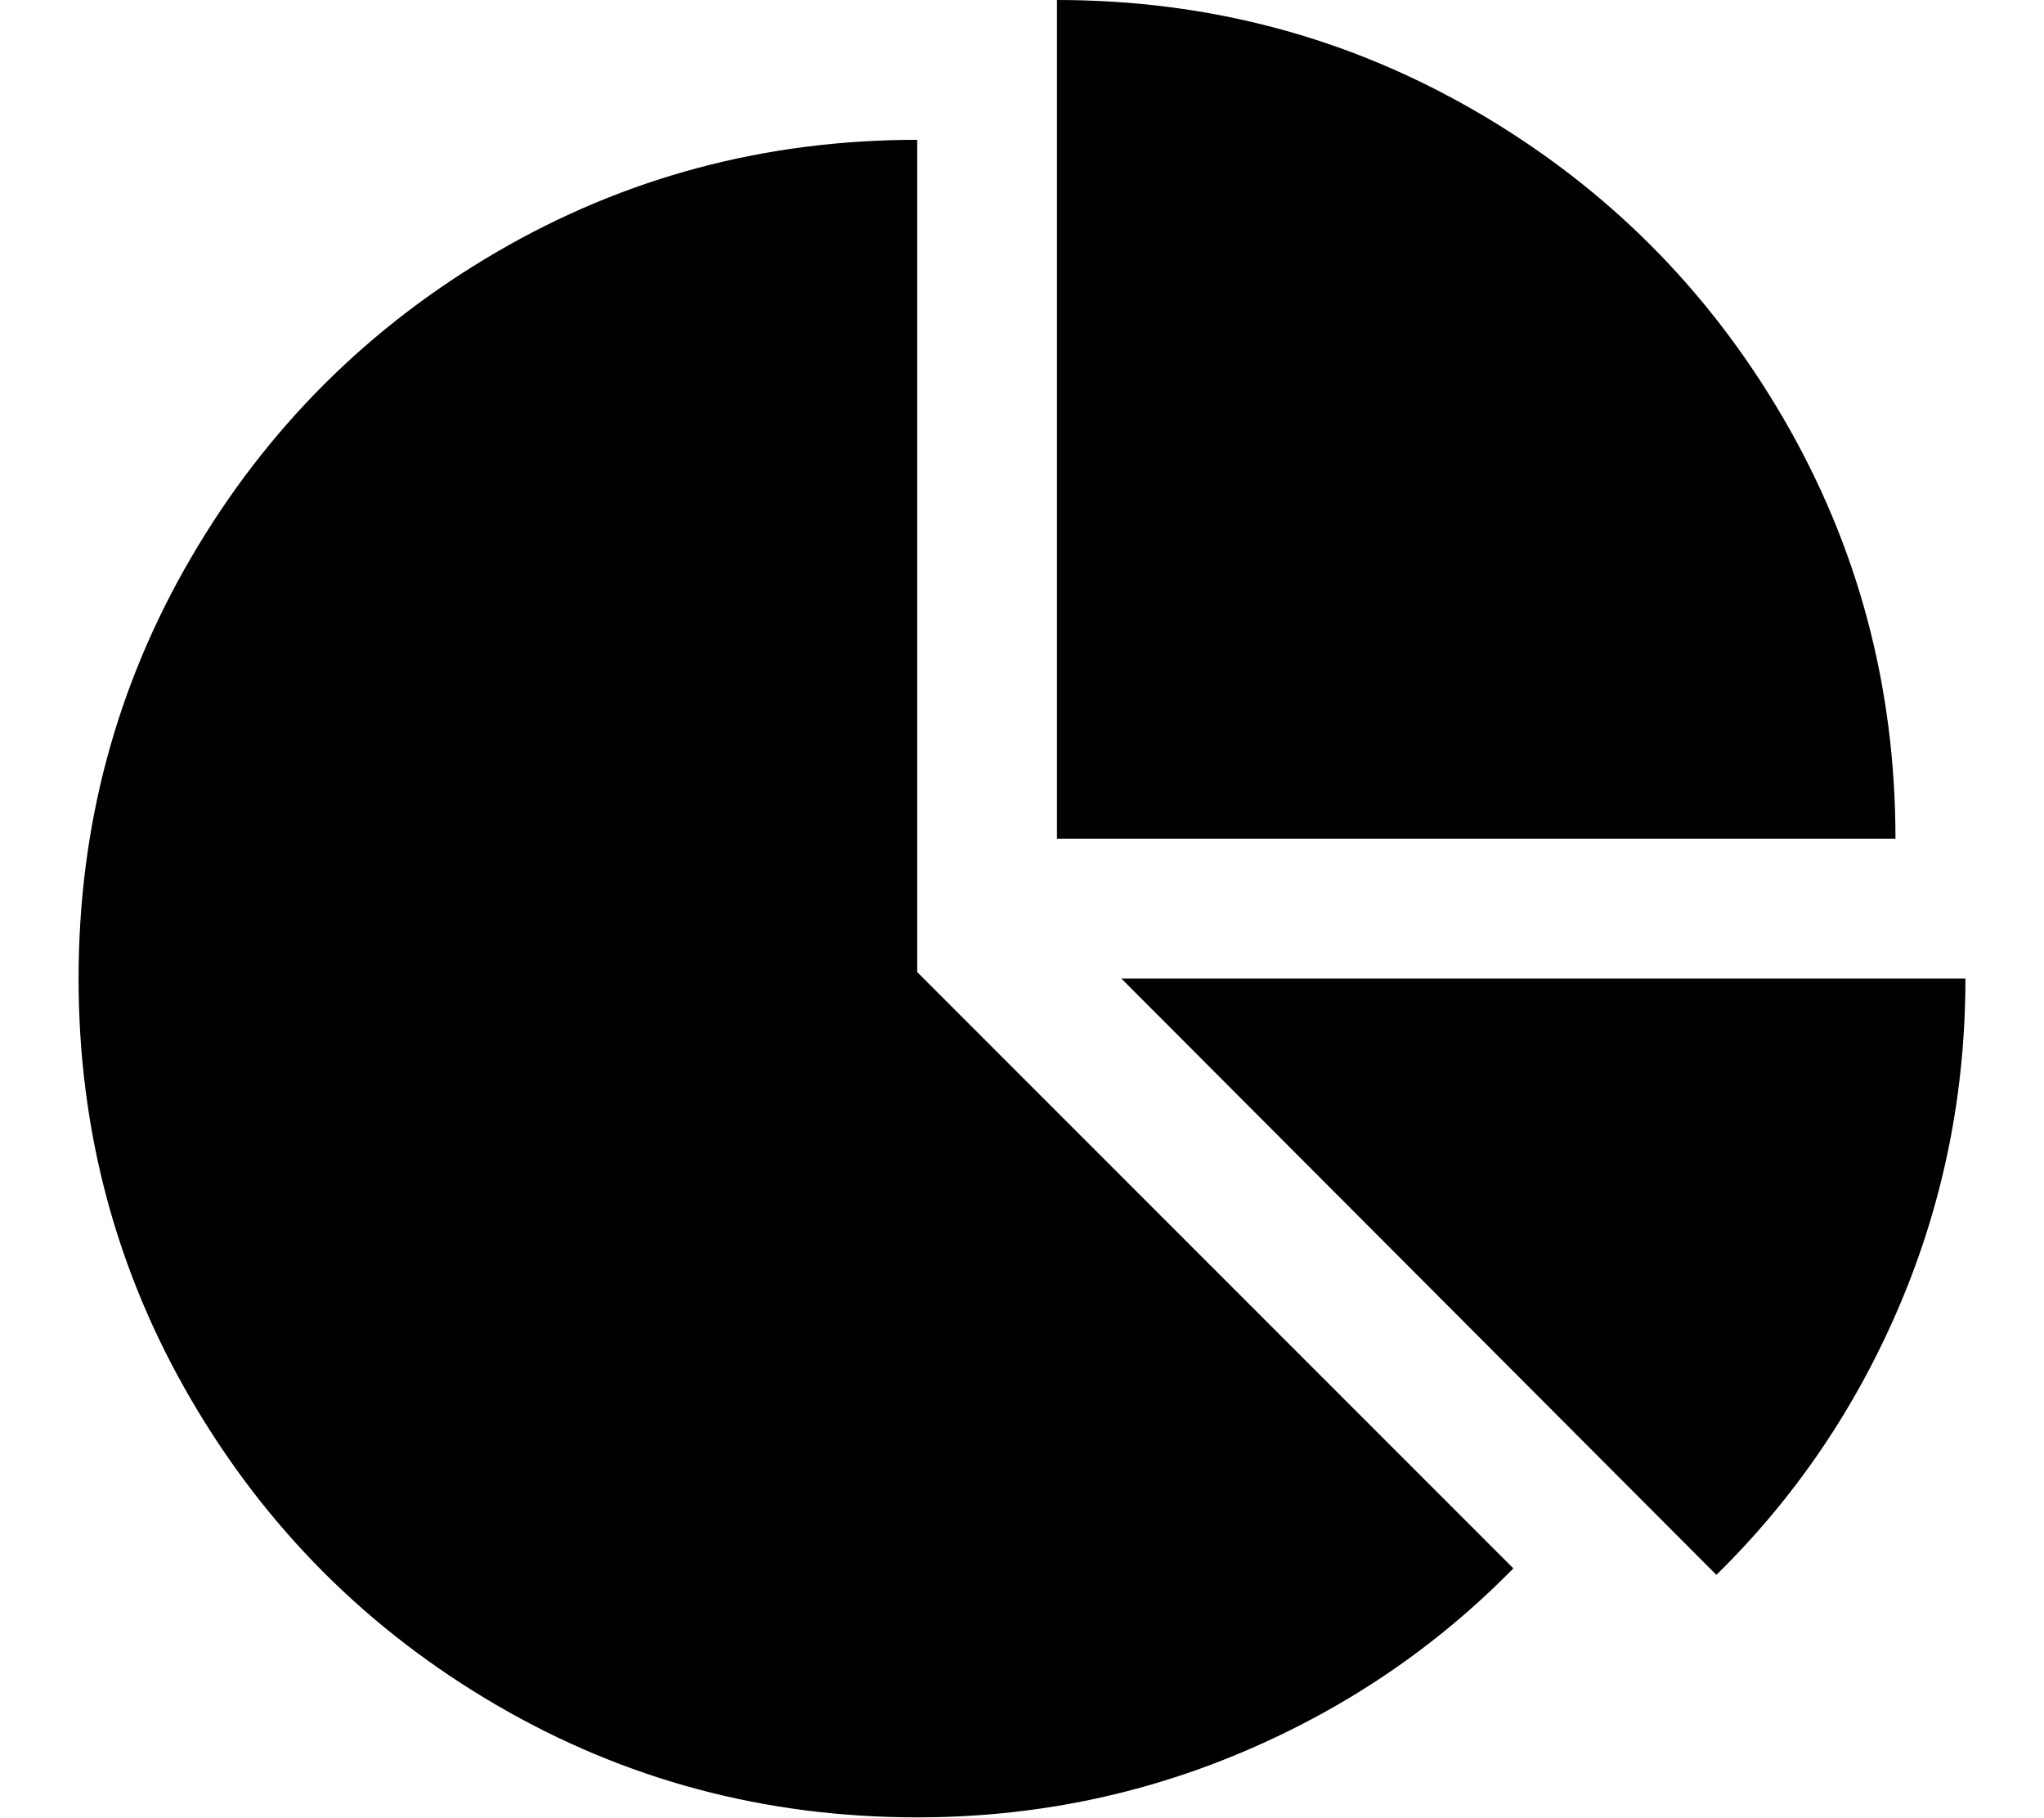
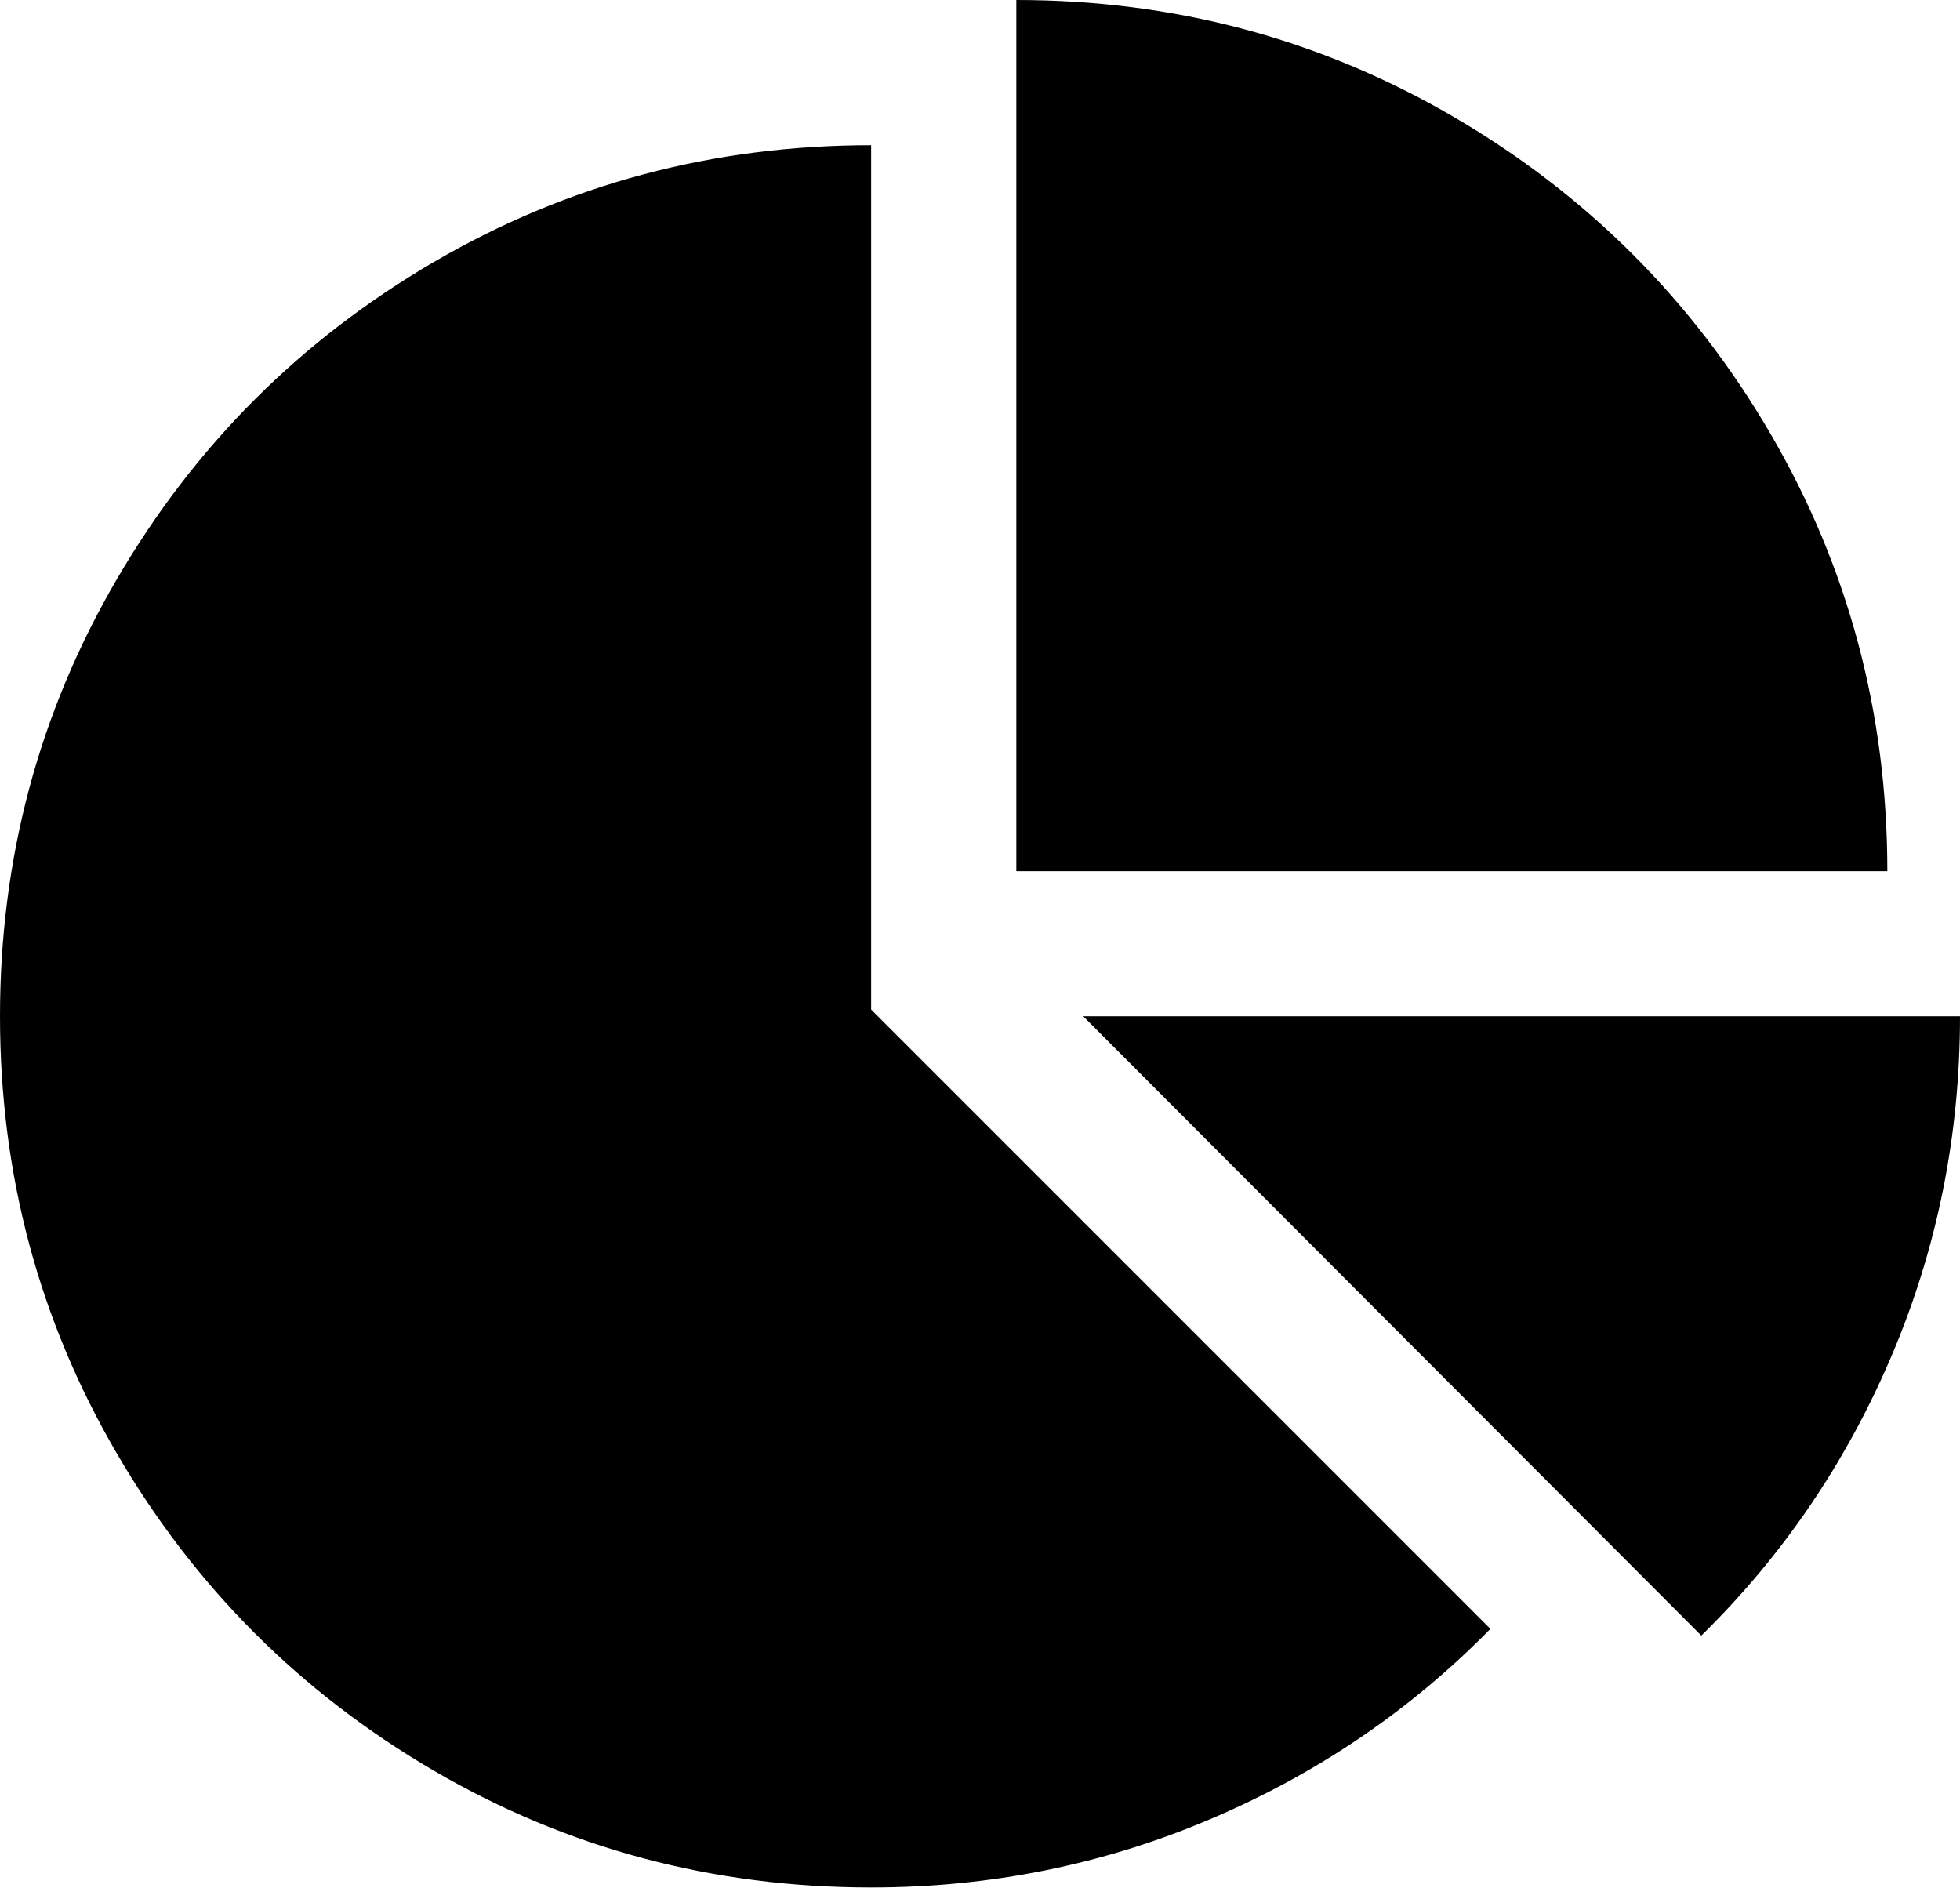
- <svg xmlns="http://www.w3.org/2000/svg" version="1.1" x="0" y="0" width="18" height="16" viewBox="0, 0, 18, 16">
+ <svg xmlns="http://www.w3.org/2000/svg" version="1.1" x="0" y="0" width="16.616" height="16" viewBox="0, 0, 16.616, 16">
  <g id="Background">
-     <rect x="0" y="0" width="18" height="16" fill="#000000" fill-opacity="0" />
+     <rect x="0" y="0" width="16.616" height="16" fill="#000000" fill-opacity="0" />
  </g>
  <g id="Background" />
  <g id="Layer_1">
-     <path d="M8.077,8.558 L13.327,13.808 Q12.308,14.846 10.947,15.423 Q9.587,16 8.077,16 Q6.067,16 4.37,15.01 Q2.673,14.019 1.683,12.322 Q0.692,10.625 0.692,8.615 Q0.692,6.606 1.683,4.909 Q2.673,3.212 4.37,2.221 Q6.067,1.231 8.077,1.231 L8.077,8.558 z M9.875,8.615 L17.308,8.615 Q17.308,10.125 16.731,11.486 Q16.154,12.846 15.115,13.865 z M16.692,7.385 L9.308,7.385 L9.308,0 Q11.317,0 13.014,0.99 Q14.712,1.981 15.702,3.678 Q16.692,5.375 16.692,7.385 z" fill="#000000" />
+     <path d="M7.385,8.558 L12.635,13.808 Q11.616,14.846 10.255,15.423 Q8.895,16 7.385,16 Q5.375,16 3.678,15.01 Q1.981,14.019 0.991,12.322 Q-0,10.625 -0,8.615 Q-0,6.606 0.991,4.909 Q1.981,3.212 3.678,2.221 Q5.375,1.231 7.385,1.231 L7.385,8.558 z M9.183,8.615 L16.616,8.615 Q16.616,10.125 16.039,11.486 Q15.462,12.846 14.423,13.865 z M16,7.385 L8.616,7.385 L8.616,0 Q10.625,0 12.322,0.99 Q14.02,1.981 15.01,3.678 Q16,5.375 16,7.385 z" fill="#000000" />
  </g>
</svg>
